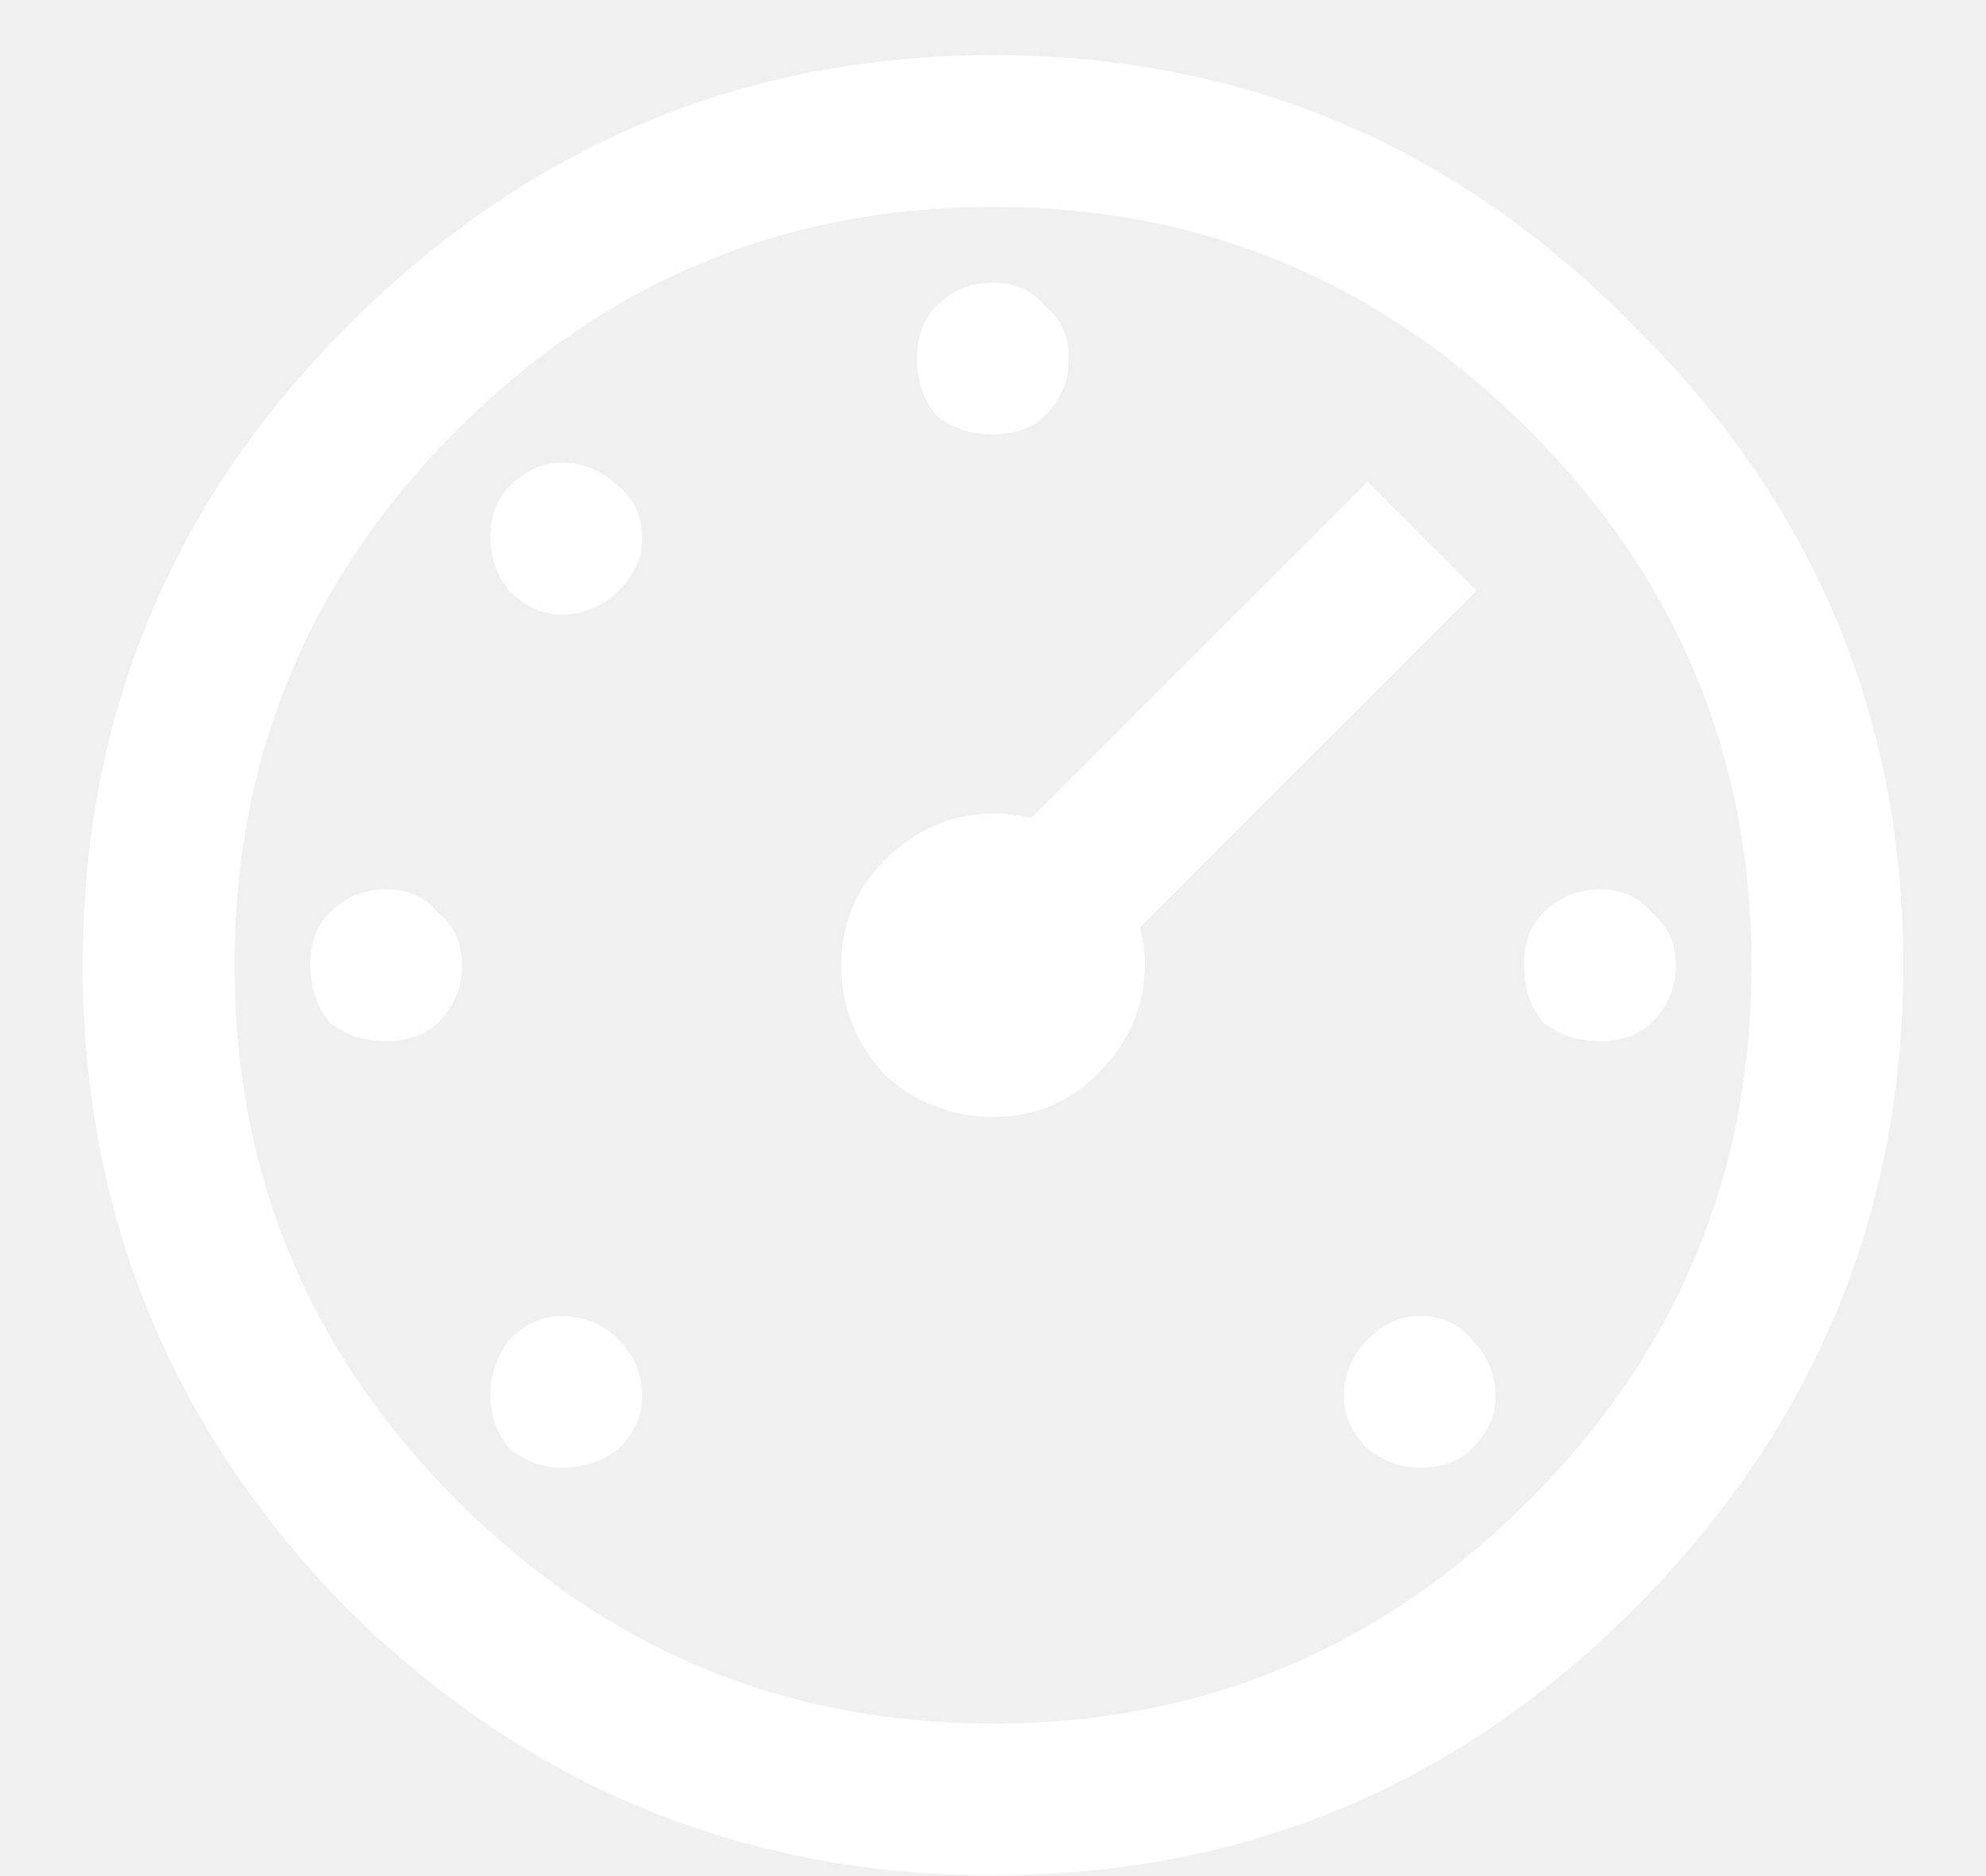
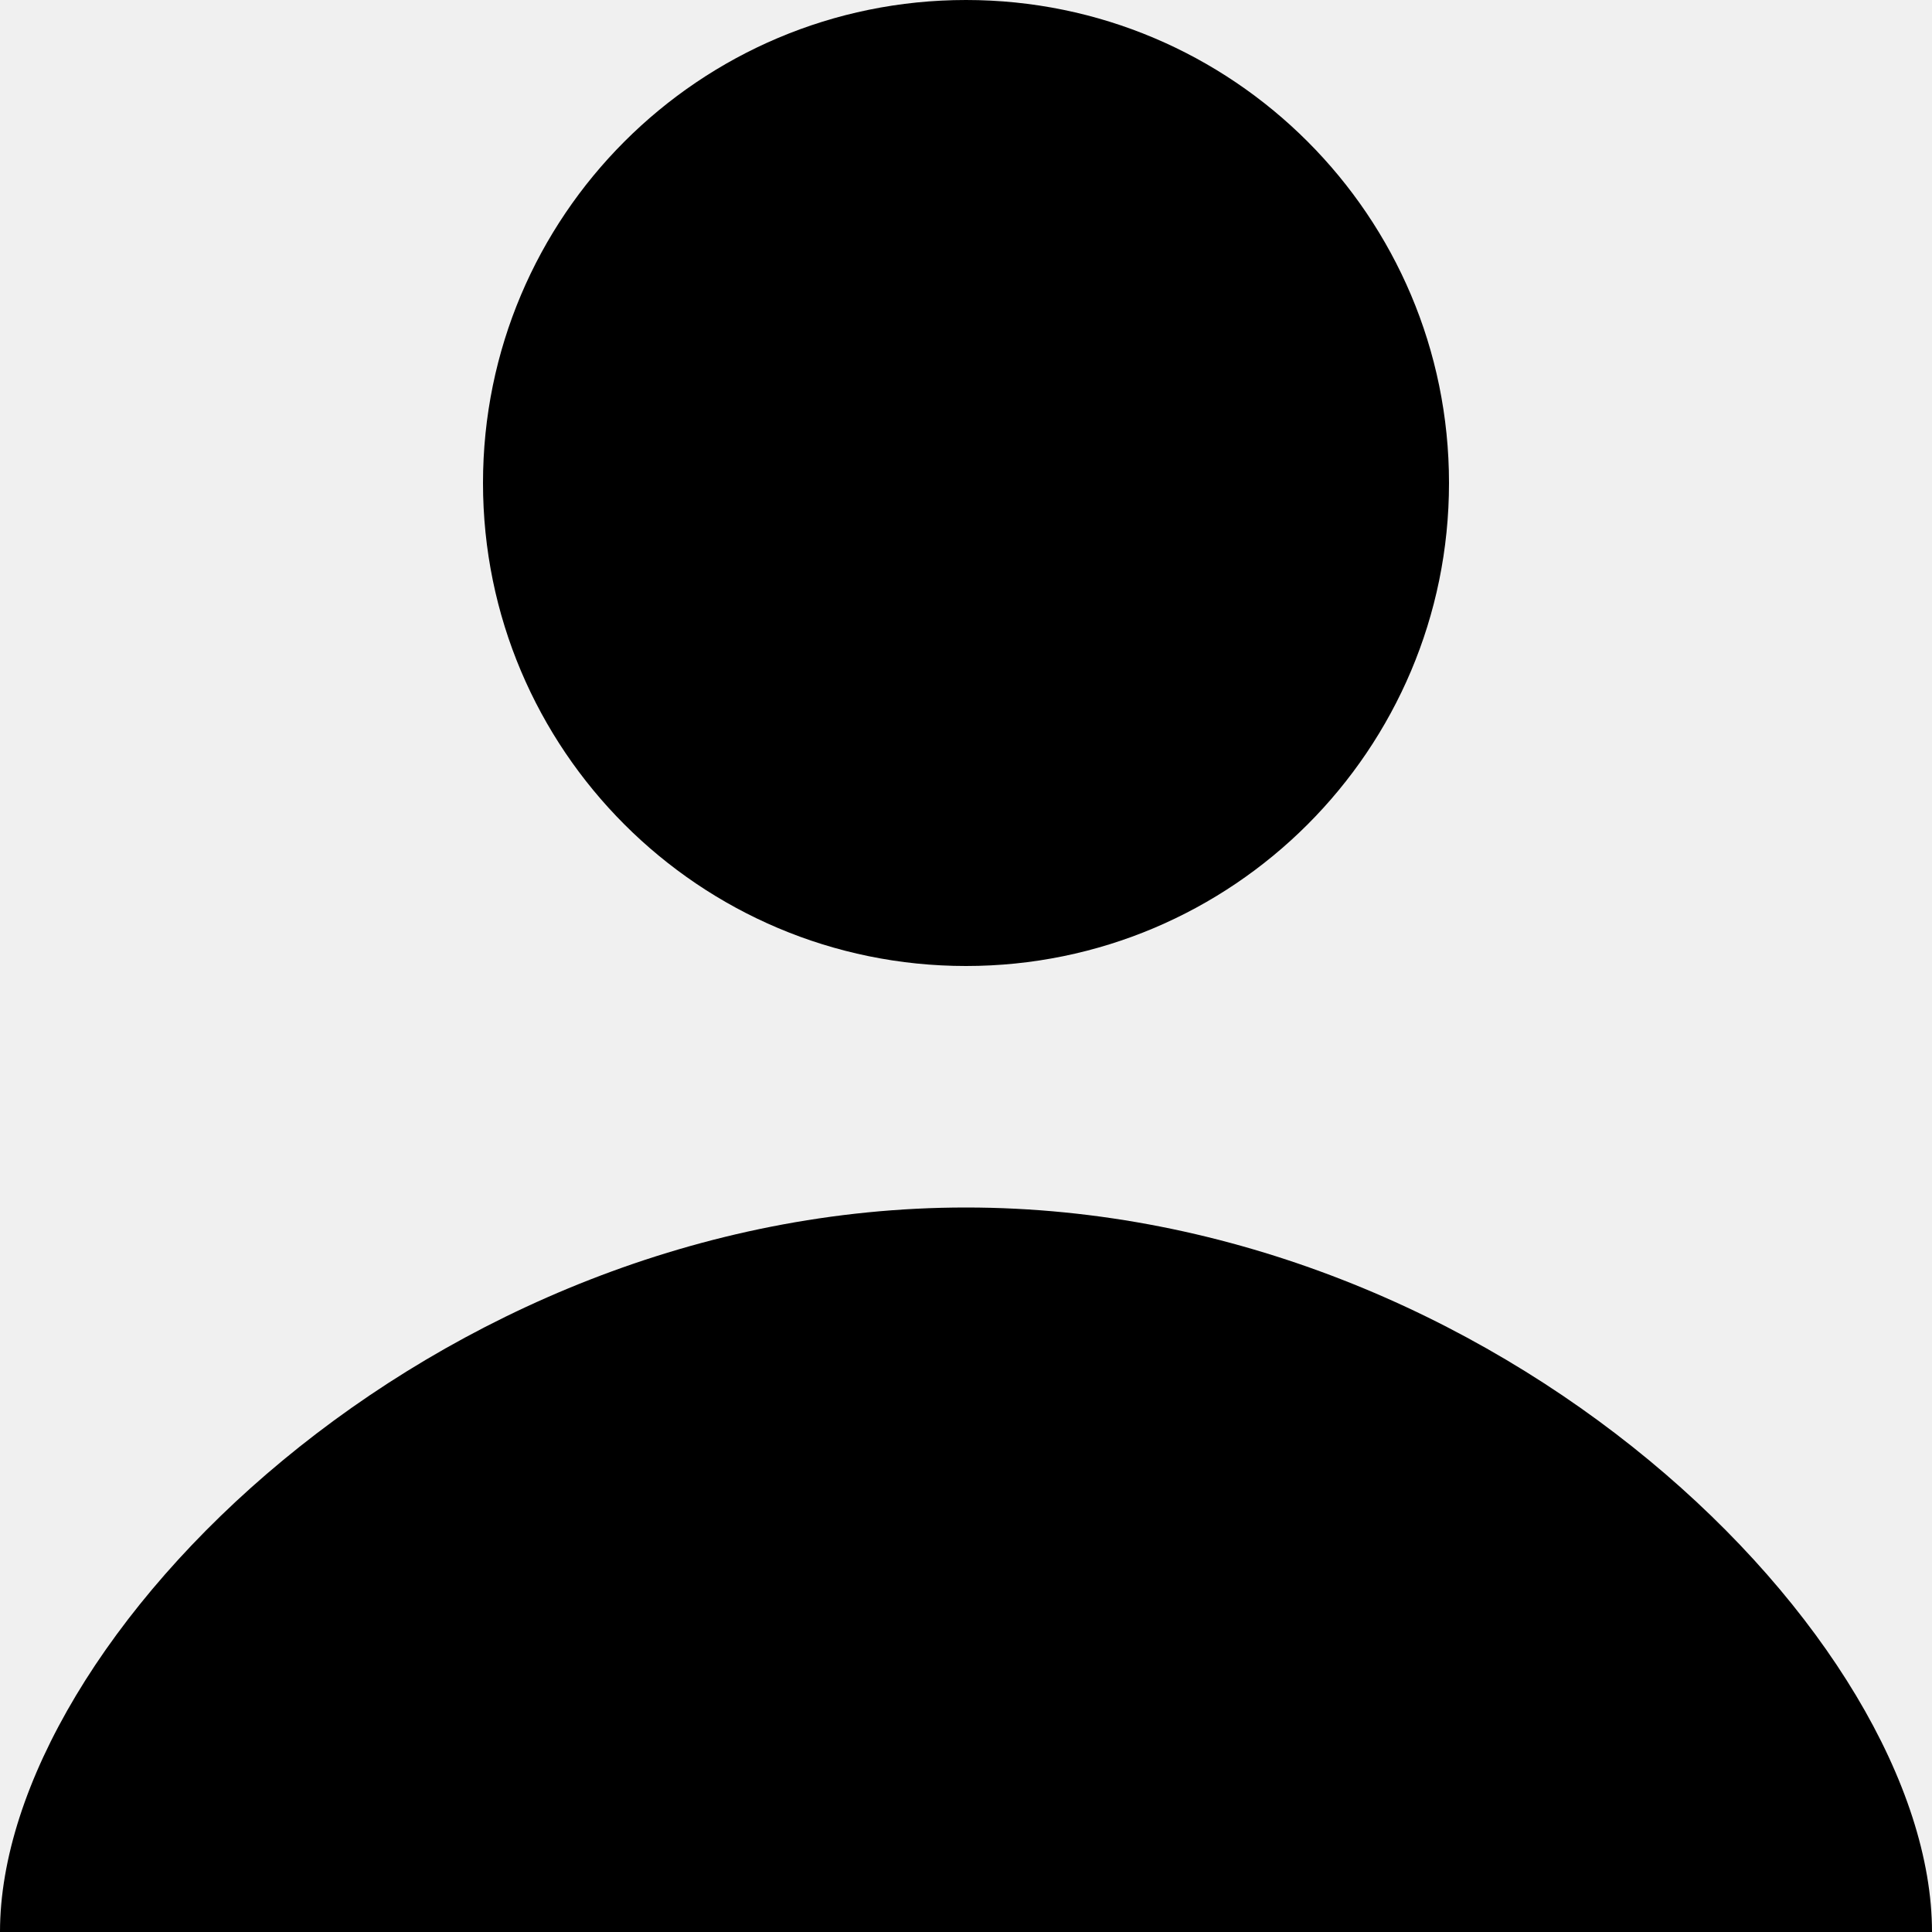
- <svg xmlns="http://www.w3.org/2000/svg" width="18" height="17" viewBox="0 0 18 17">
-   <path d="M3.156 2.949C4.789 1.316 6.737 0.5 9 0.5C11.263 0.5 13.197 1.316 14.801 2.949C16.434 4.553 17.25 6.487 17.25 8.75C17.25 11.013 16.434 12.961 14.801 14.594C13.197 16.198 11.263 17 9 17C6.737 17 4.789 16.198 3.156 14.594C1.552 12.961 0.75 11.013 0.75 8.75C0.75 6.487 1.552 4.553 3.156 2.949ZM13.855 3.895C12.509 2.548 10.891 1.875 9 1.875C7.109 1.875 5.491 2.548 4.145 3.895C2.798 5.241 2.125 6.859 2.125 8.75C2.125 10.641 2.798 12.259 4.145 13.605C5.491 14.952 7.109 15.625 9 15.625C10.891 15.625 12.509 14.952 13.855 13.605C15.202 12.259 15.875 10.641 15.875 8.75C15.875 6.859 15.202 5.241 13.855 3.895ZM8.484 2.777C8.628 2.634 8.799 2.562 9 2.562C9.201 2.562 9.358 2.634 9.473 2.777C9.616 2.892 9.688 3.049 9.688 3.25C9.688 3.451 9.616 3.622 9.473 3.766C9.358 3.88 9.201 3.938 9 3.938C8.799 3.938 8.628 3.88 8.484 3.766C8.37 3.622 8.312 3.451 8.312 3.25C8.312 3.049 8.37 2.892 8.484 2.777ZM4.617 4.41C4.76 4.267 4.918 4.195 5.09 4.195C5.29 4.195 5.462 4.267 5.605 4.41C5.749 4.525 5.82 4.682 5.82 4.883C5.82 5.055 5.749 5.212 5.605 5.355C5.462 5.499 5.29 5.57 5.09 5.57C4.918 5.57 4.76 5.499 4.617 5.355C4.503 5.212 4.445 5.055 4.445 4.883C4.445 4.682 4.503 4.525 4.617 4.41ZM12.395 4.367L13.383 5.355L10.332 8.406C10.361 8.521 10.375 8.635 10.375 8.75C10.375 9.122 10.232 9.452 9.945 9.738C9.688 9.996 9.372 10.125 9 10.125C8.628 10.125 8.298 9.996 8.012 9.738C7.754 9.452 7.625 9.122 7.625 8.75C7.625 8.378 7.754 8.062 8.012 7.805C8.298 7.518 8.628 7.375 9 7.375C9.115 7.375 9.229 7.389 9.344 7.418L12.395 4.367ZM2.984 8.277C3.128 8.134 3.299 8.062 3.5 8.062C3.701 8.062 3.858 8.134 3.973 8.277C4.116 8.392 4.188 8.549 4.188 8.75C4.188 8.951 4.116 9.122 3.973 9.266C3.858 9.38 3.701 9.438 3.5 9.438C3.299 9.438 3.128 9.38 2.984 9.266C2.87 9.122 2.812 8.951 2.812 8.75C2.812 8.549 2.87 8.392 2.984 8.277ZM13.984 8.277C14.128 8.134 14.3 8.062 14.5 8.062C14.7 8.062 14.858 8.134 14.973 8.277C15.116 8.392 15.188 8.549 15.188 8.75C15.188 8.951 15.116 9.122 14.973 9.266C14.858 9.38 14.7 9.438 14.5 9.438C14.3 9.438 14.128 9.38 13.984 9.266C13.87 9.122 13.812 8.951 13.812 8.75C13.812 8.549 13.87 8.392 13.984 8.277ZM4.617 12.145C4.76 12.001 4.918 11.93 5.09 11.93C5.29 11.93 5.462 12.001 5.605 12.145C5.749 12.288 5.82 12.46 5.82 12.66C5.82 12.832 5.749 12.99 5.605 13.133C5.462 13.247 5.29 13.305 5.09 13.305C4.918 13.305 4.76 13.247 4.617 13.133C4.503 12.99 4.445 12.832 4.445 12.66C4.445 12.46 4.503 12.288 4.617 12.145ZM12.395 12.145C12.538 12.001 12.695 11.93 12.867 11.93C13.068 11.93 13.225 12.001 13.34 12.145C13.483 12.288 13.555 12.46 13.555 12.66C13.555 12.832 13.483 12.99 13.34 13.133C13.225 13.247 13.068 13.305 12.867 13.305C12.695 13.305 12.538 13.247 12.395 13.133C12.251 12.99 12.18 12.832 12.18 12.66C12.18 12.46 12.251 12.288 12.395 12.145Z" fill="white" />
+ <svg xmlns="http://www.w3.org/2000/svg" width="20" height="20" viewBox="0 0 20 20" fill="none">
+   <path d="M10 10C12.761 10 15 7.761 15 5C15 2.239 12.761 0 10 0C7.239 0 5 2.239 5 5C5 7.761 7.239 10 10 10Z" fill="currentColor" />
+   <path d="M10 12.5C4.477 12.5 0 16.977 0 20H20C20 16.977 15.523 12.5 10 12.5Z" fill="currentColor" />
</svg>
